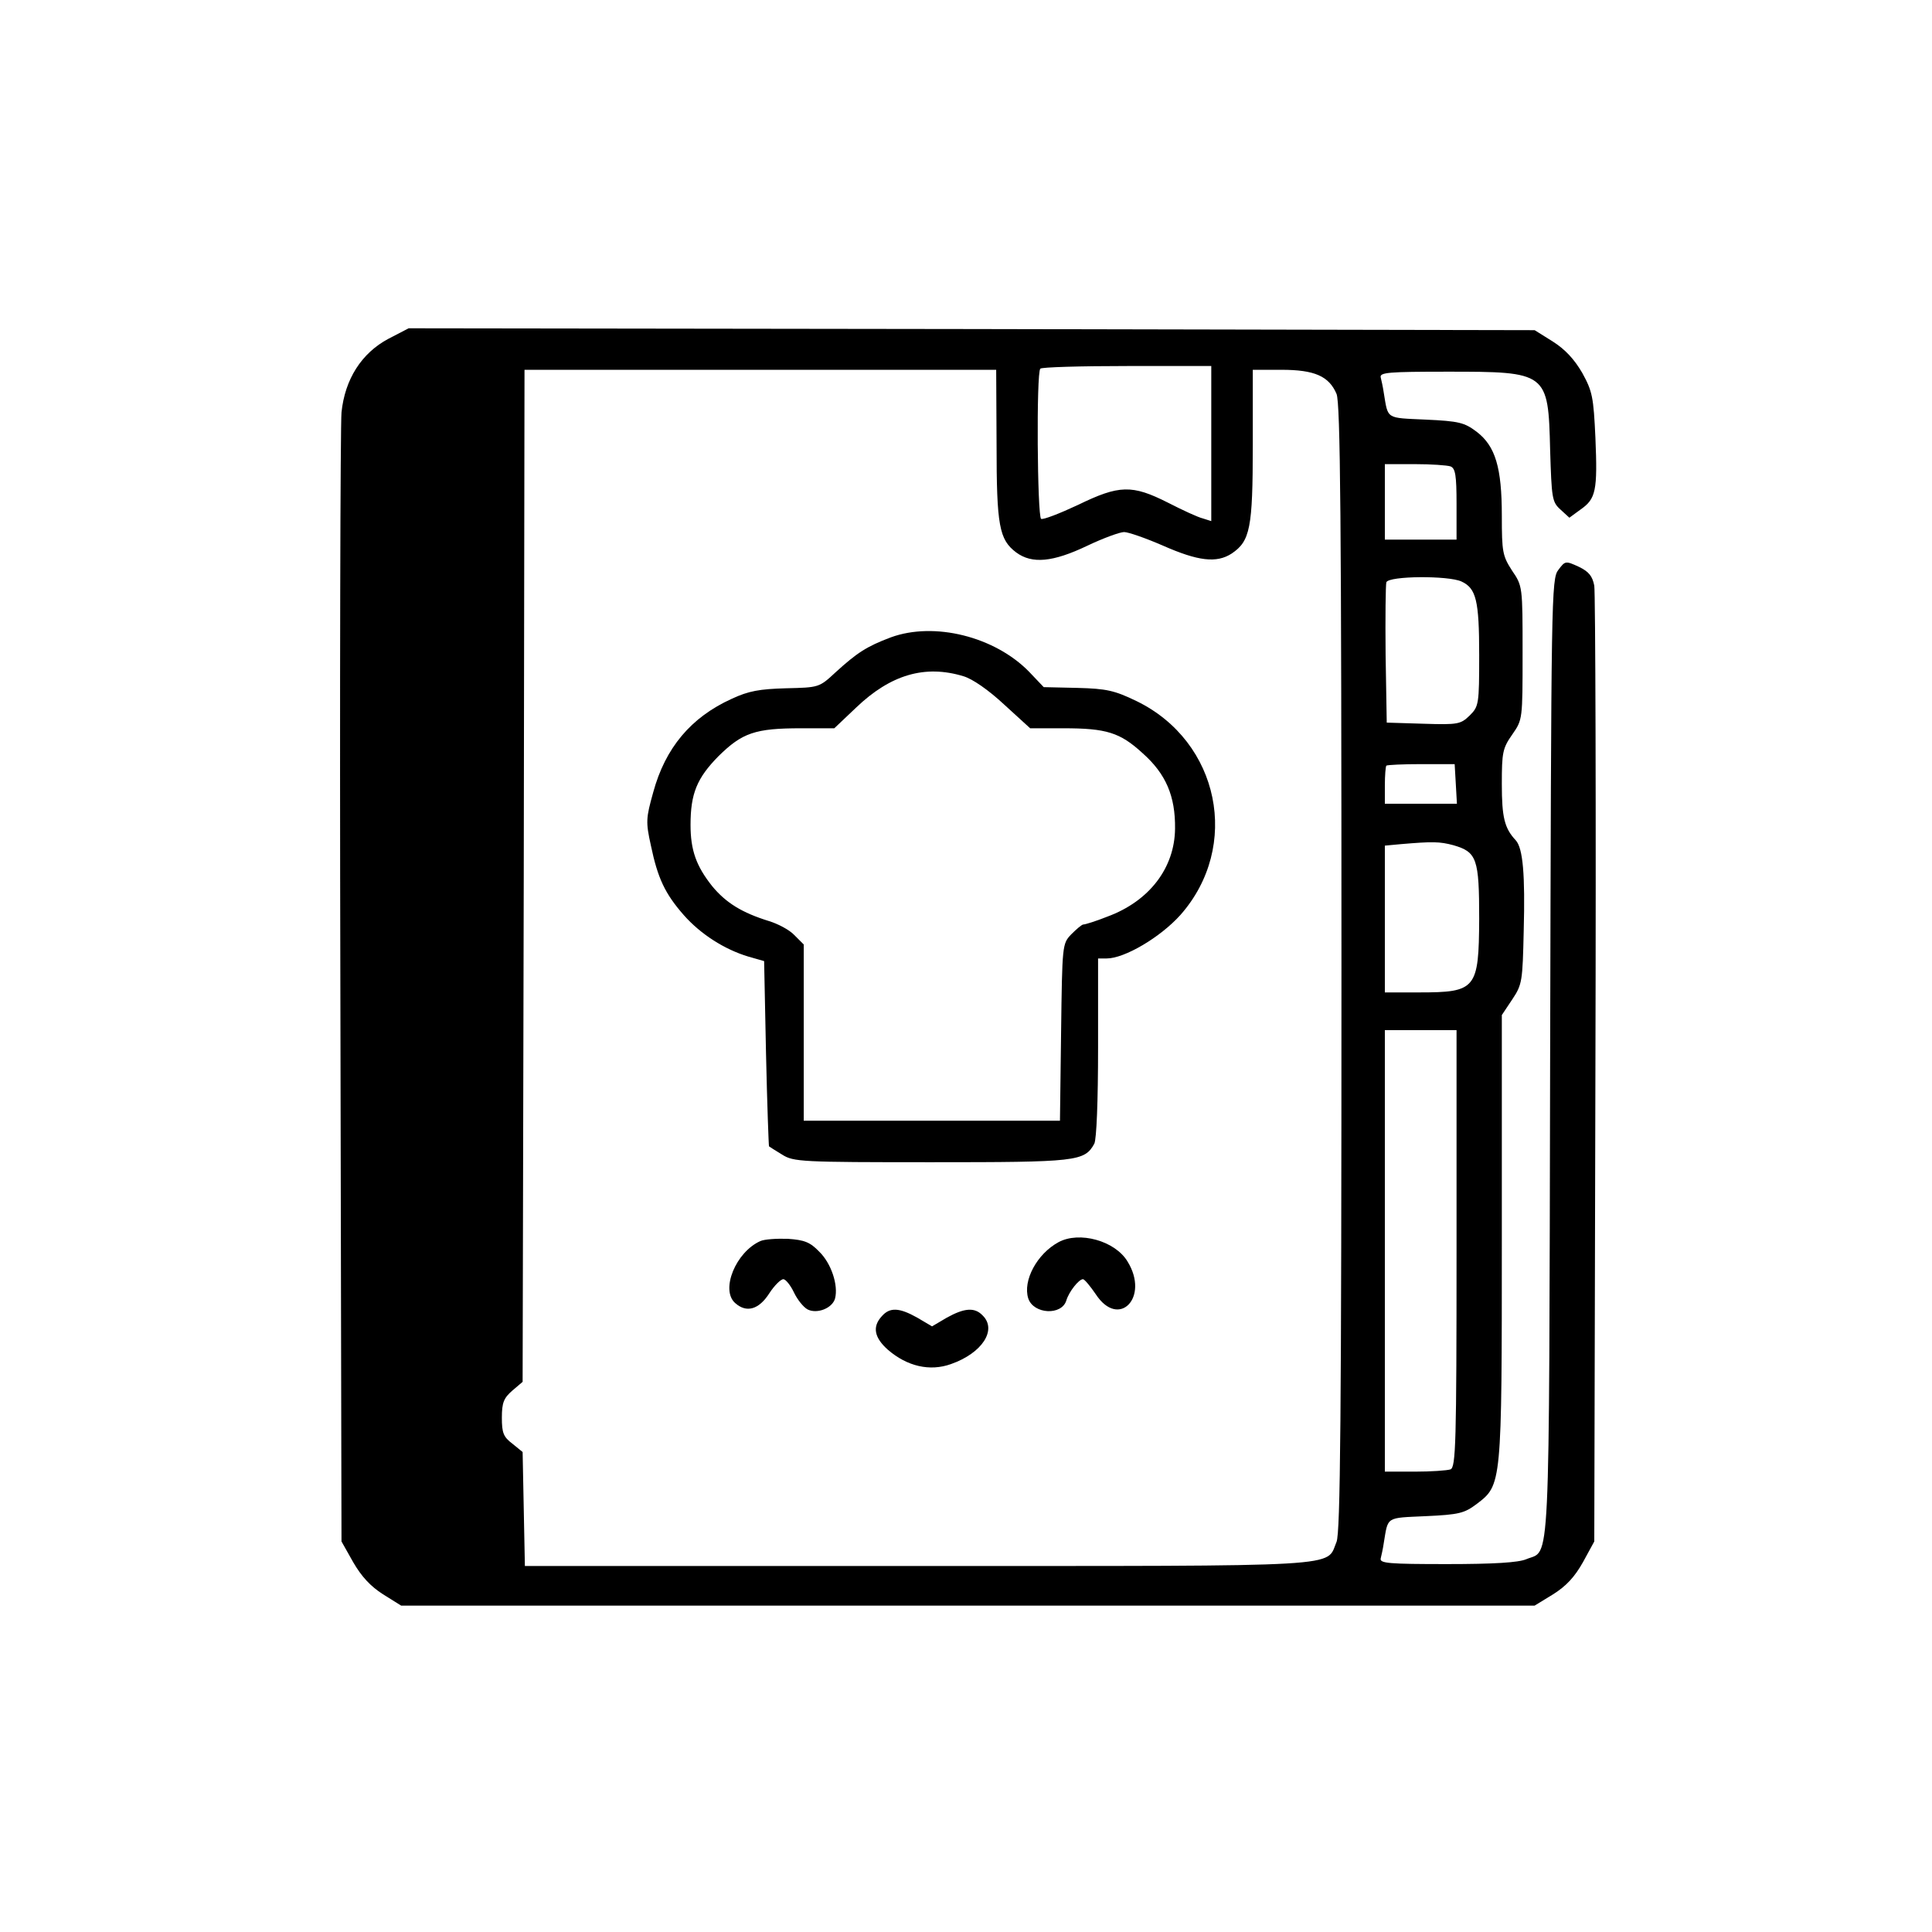
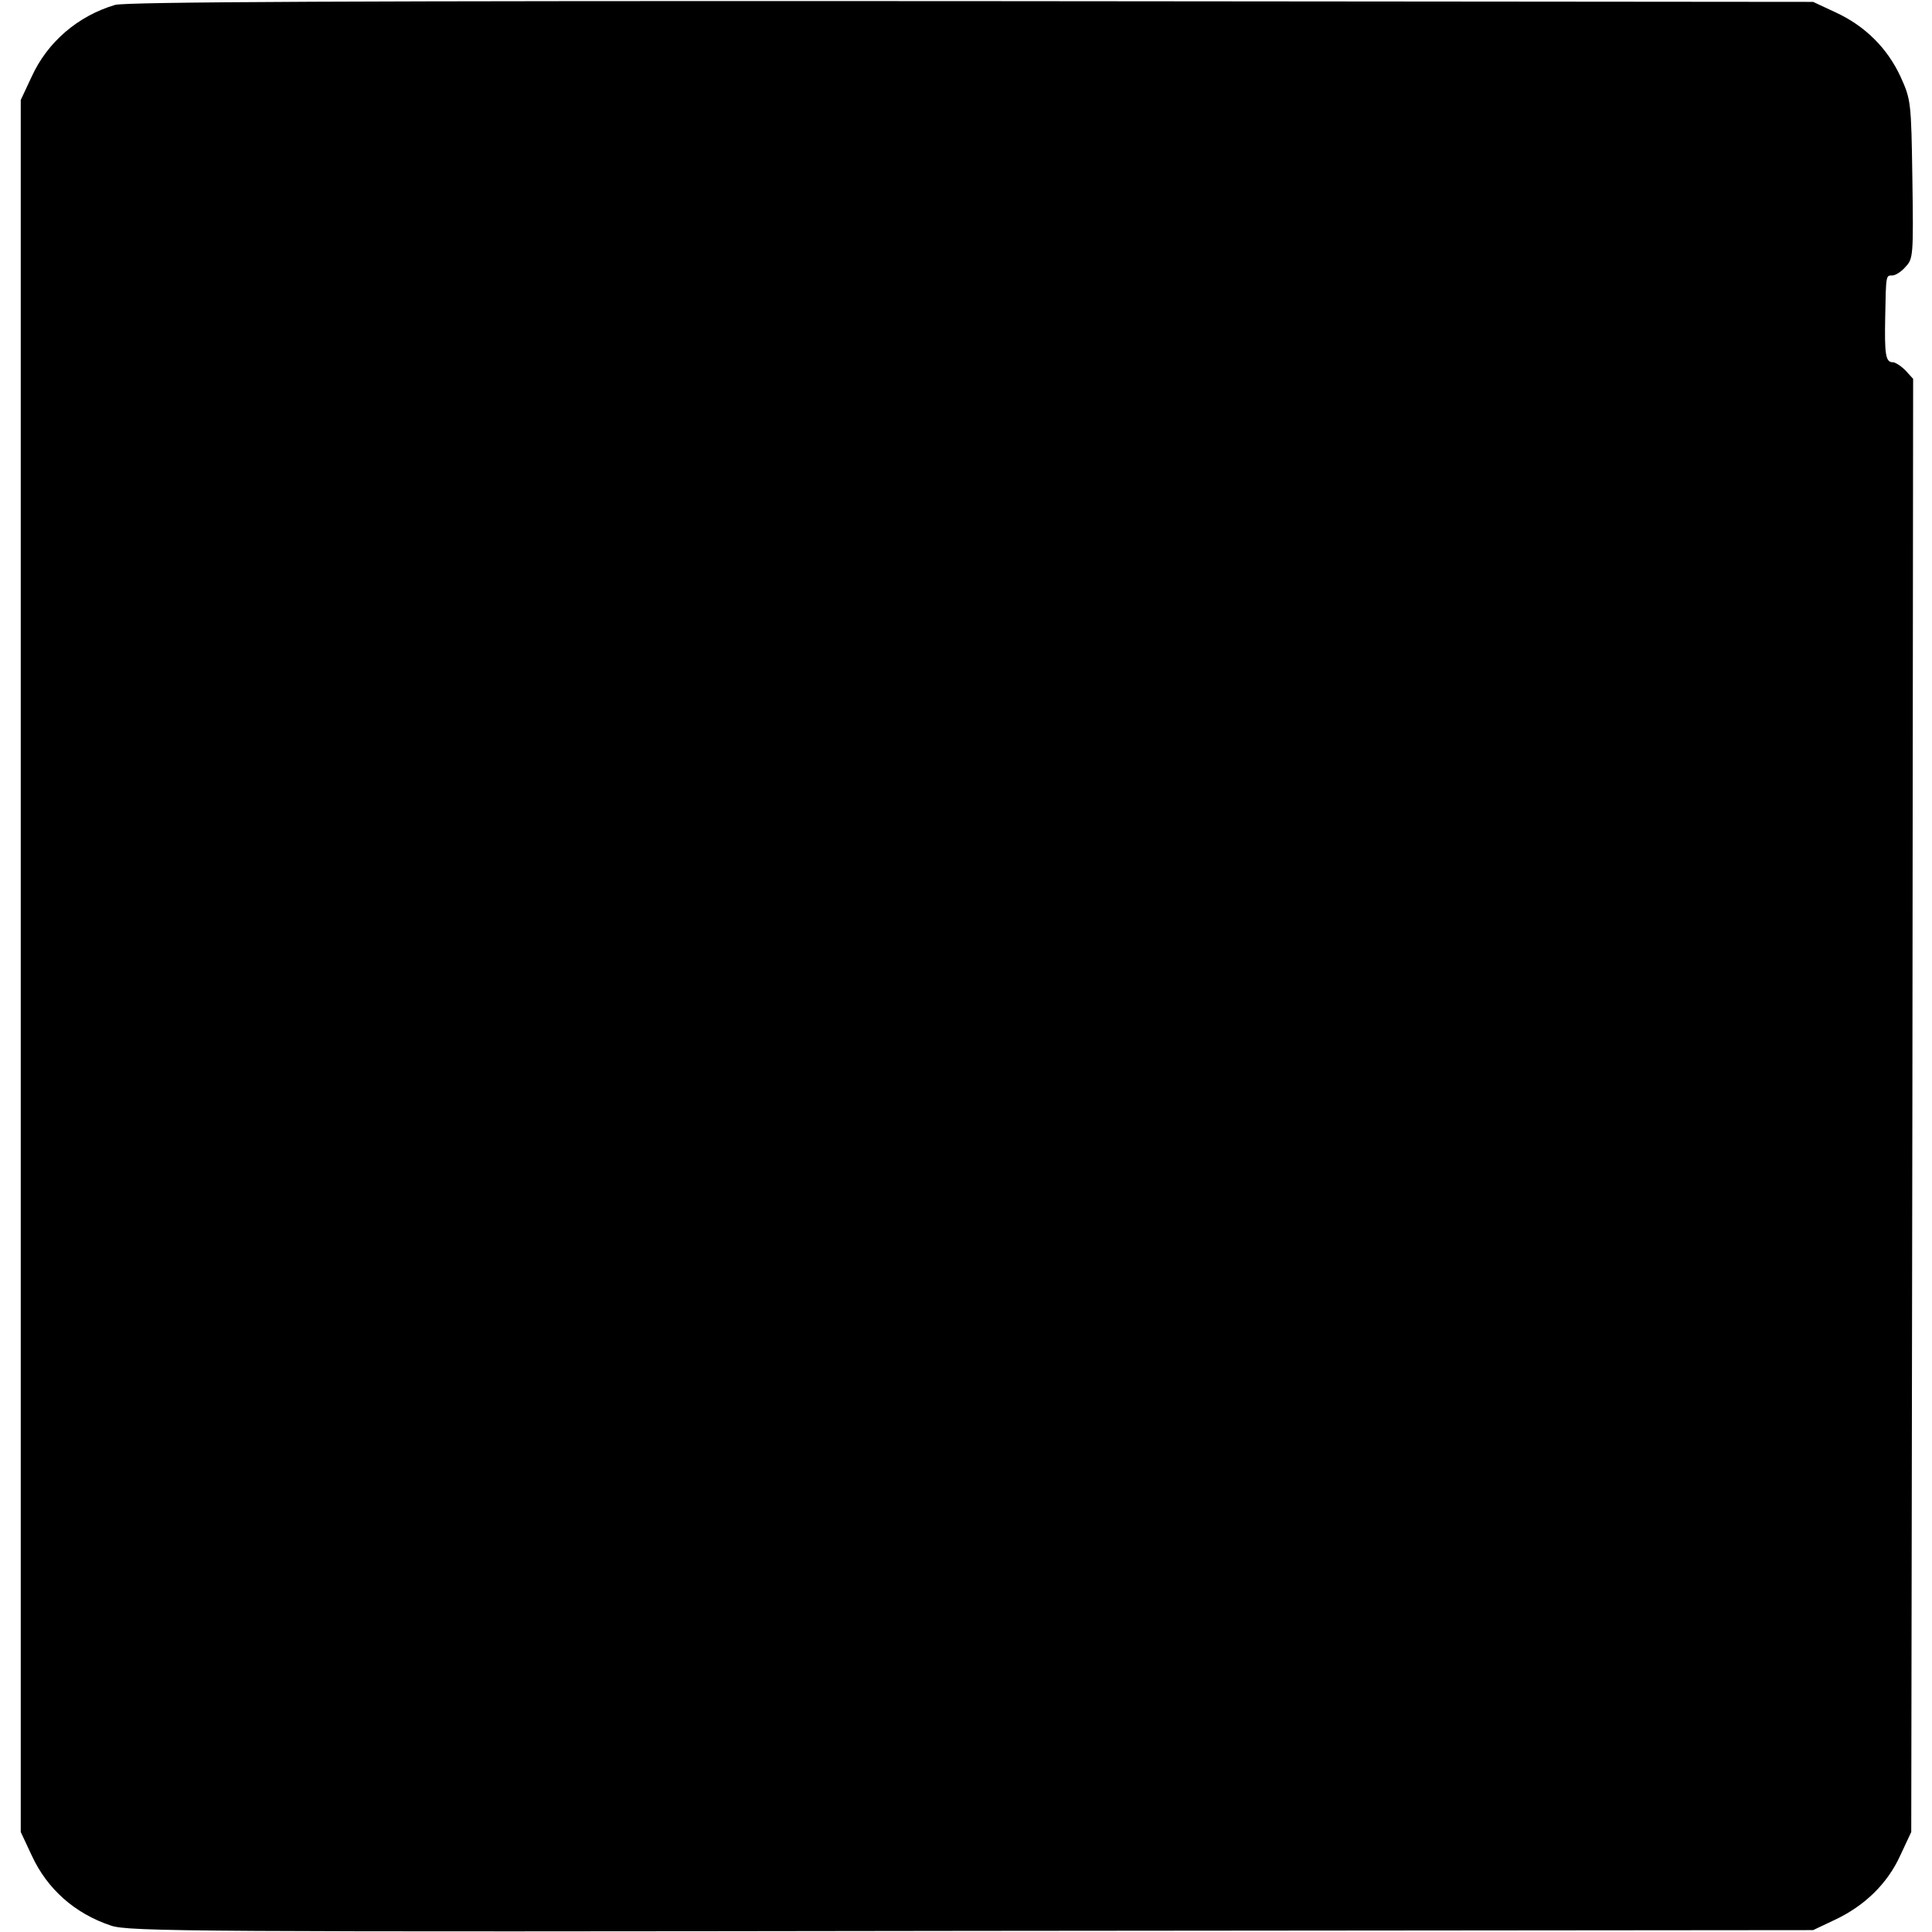
<svg xmlns="http://www.w3.org/2000/svg" version="1.0" width="512pt" height="512pt" viewBox="0 0 512 512" preserveAspectRatio="xMidYMid meet">
  <g transform="translate(0,512) scale(0.1,-0.1)" fill="#000000" stroke="none">
-     <path d="M1029 4222 c-71 -38 -115 -107 -124 -195 -3 -34 -5 -721 -3 -1527 l3 -1465 31 -55 c22 -38 46 -64 79 -85 l48 -30 1502 0 1502 0 49 30 c35 22 57 46 79 85 l30 55 3 1250 c2 688 0 1265 -3 1283 -5 25 -14 37 -41 50 -35 16 -36 16 -54 -8 -19 -24 -19 -67 -22 -1295 -3 -1393 1 -1300 -63 -1327 -21 -9 -86 -13 -210 -13 -155 0 -179 2 -176 15 2 8 6 26 8 40 12 72 4 67 111 72 89 4 103 8 135 32 67 51 67 48 67 708 l0 588 28 42 c26 39 27 48 30 181 4 149 -2 219 -21 240 -30 32 -37 61 -37 149 0 84 2 95 28 132 27 39 27 39 27 216 0 176 0 177 -28 218 -25 39 -27 49 -27 145 0 128 -17 185 -67 223 -32 24 -46 28 -135 32 -107 5 -99 0 -111 72 -2 14 -6 32 -8 40 -3 13 21 15 176 15 266 0 268 -1 273 -207 4 -128 5 -138 27 -158 l24 -22 30 22 c40 28 45 49 39 190 -5 108 -8 123 -35 172 -21 36 -45 62 -78 83 l-48 30 -1492 3 -1492 2 -54 -28z m2181 -278 l0 -205 -22 7 c-13 3 -54 22 -93 42 -95 48 -129 47 -238 -6 -49 -23 -93 -40 -98 -37 -10 7 -13 388 -2 398 3 4 107 7 230 7 l223 0 0 -206z m-569 -1 c0 -217 7 -253 52 -287 42 -31 97 -26 189 18 42 20 86 36 97 36 11 0 57 -16 103 -36 93 -41 142 -47 182 -21 49 33 56 67 56 287 l0 200 76 0 c88 0 126 -17 146 -64 10 -25 13 -325 13 -1521 0 -1196 -3 -1496 -13 -1521 -29 -68 43 -64 -1110 -64 l-1041 0 -3 151 -3 151 -27 22 c-24 18 -28 29 -28 69 0 40 5 52 28 72 l27 23 3 1341 2 1341 625 0 625 0 1 -197z m1203 -59 c13 -5 16 -24 16 -100 l0 -94 -95 0 -95 0 0 100 0 100 79 0 c44 0 86 -3 95 -6z m29 -305 c39 -18 47 -50 47 -195 0 -130 -1 -136 -25 -160 -24 -23 -30 -25 -122 -22 l-98 3 -3 180 c-1 98 0 185 2 192 7 17 164 18 199 2z m-15 -536 l3 -53 -95 0 -96 0 0 48 c0 27 2 51 4 53 3 2 44 4 93 4 l88 0 3 -52z m-6 -163 c62 -18 68 -36 68 -195 -1 -186 -8 -195 -159 -195 l-91 0 0 194 0 195 43 4 c83 7 102 7 139 -3z m8 -1069 c0 -519 -2 -579 -16 -585 -9 -3 -51 -6 -95 -6 l-79 0 0 585 0 585 95 0 95 0 0 -579z" />
-     <path d="M2361 3431 c-64 -24 -90 -41 -147 -93 -43 -40 -44 -40 -131 -42 -70 -2 -99 -7 -144 -28 -108 -49 -176 -130 -208 -248 -19 -68 -20 -78 -6 -141 18 -86 37 -127 87 -184 45 -51 108 -91 171 -110 l42 -12 5 -244 c3 -134 7 -245 8 -247 1 -1 17 -11 35 -22 30 -19 51 -20 395 -20 386 0 406 2 432 49 6 12 10 113 10 255 l0 236 23 0 c47 0 142 56 195 115 161 182 104 460 -116 567 -58 28 -79 33 -157 35 l-89 2 -39 41 c-91 93 -251 133 -366 91z m192 -103 c24 -7 66 -36 108 -75 l69 -63 88 0 c114 0 150 -11 210 -66 62 -55 87 -114 86 -200 -1 -104 -68 -192 -179 -233 -30 -12 -59 -21 -64 -21 -4 0 -18 -12 -32 -26 -24 -25 -24 -28 -27 -260 l-3 -234 -340 0 -339 0 0 234 0 233 -25 25 c-13 14 -44 30 -67 37 -71 22 -114 48 -151 93 -42 53 -57 95 -57 162 0 83 17 124 74 182 63 62 97 74 219 74 l88 0 58 55 c91 87 182 114 284 83z" />
-     <path d="M2015 1831 c-65 -29 -106 -129 -67 -164 30 -27 63 -18 91 26 13 20 30 37 37 37 6 0 19 -16 28 -35 9 -19 25 -39 36 -45 25 -13 66 3 73 29 9 35 -10 93 -42 124 -24 25 -39 31 -83 34 -29 1 -62 -1 -73 -6z" />
-     <path d="M2805 1828 c-57 -31 -95 -102 -80 -149 14 -42 89 -46 101 -5 7 23 33 56 44 56 4 0 19 -18 34 -40 61 -93 143 -8 84 87 -33 55 -128 81 -183 51z" />
-     <path d="M2337 1632 c-26 -28 -20 -57 16 -89 51 -44 111 -58 167 -38 83 29 123 91 84 129 -21 22 -48 20 -95 -6 l-39 -23 -39 23 c-48 27 -73 28 -94 4z" />
+     <path d="M305 5107 c-98 -29 -179 -98 -221 -190 l-29 -62 0 -2295 0 -2295 29 -62 c41 -89 114 -154 210 -186 46 -16 223 -17 2280 -14 l2231 2 57 27 c79 37 140 96 174 171 l29 62 3 1926 2 1925 -20 22 c-12 12 -27 22 -34 22 -19 0 -22 21 -20 120 2 113 2 110 19 110 8 0 24 10 35 23 20 21 21 30 18 232 -3 206 -4 211 -31 271 -35 76 -94 135 -172 171 l-60 28 -2230 2 c-1663 1 -2240 -2 -2270 -10z" />
  </g>
</svg>
